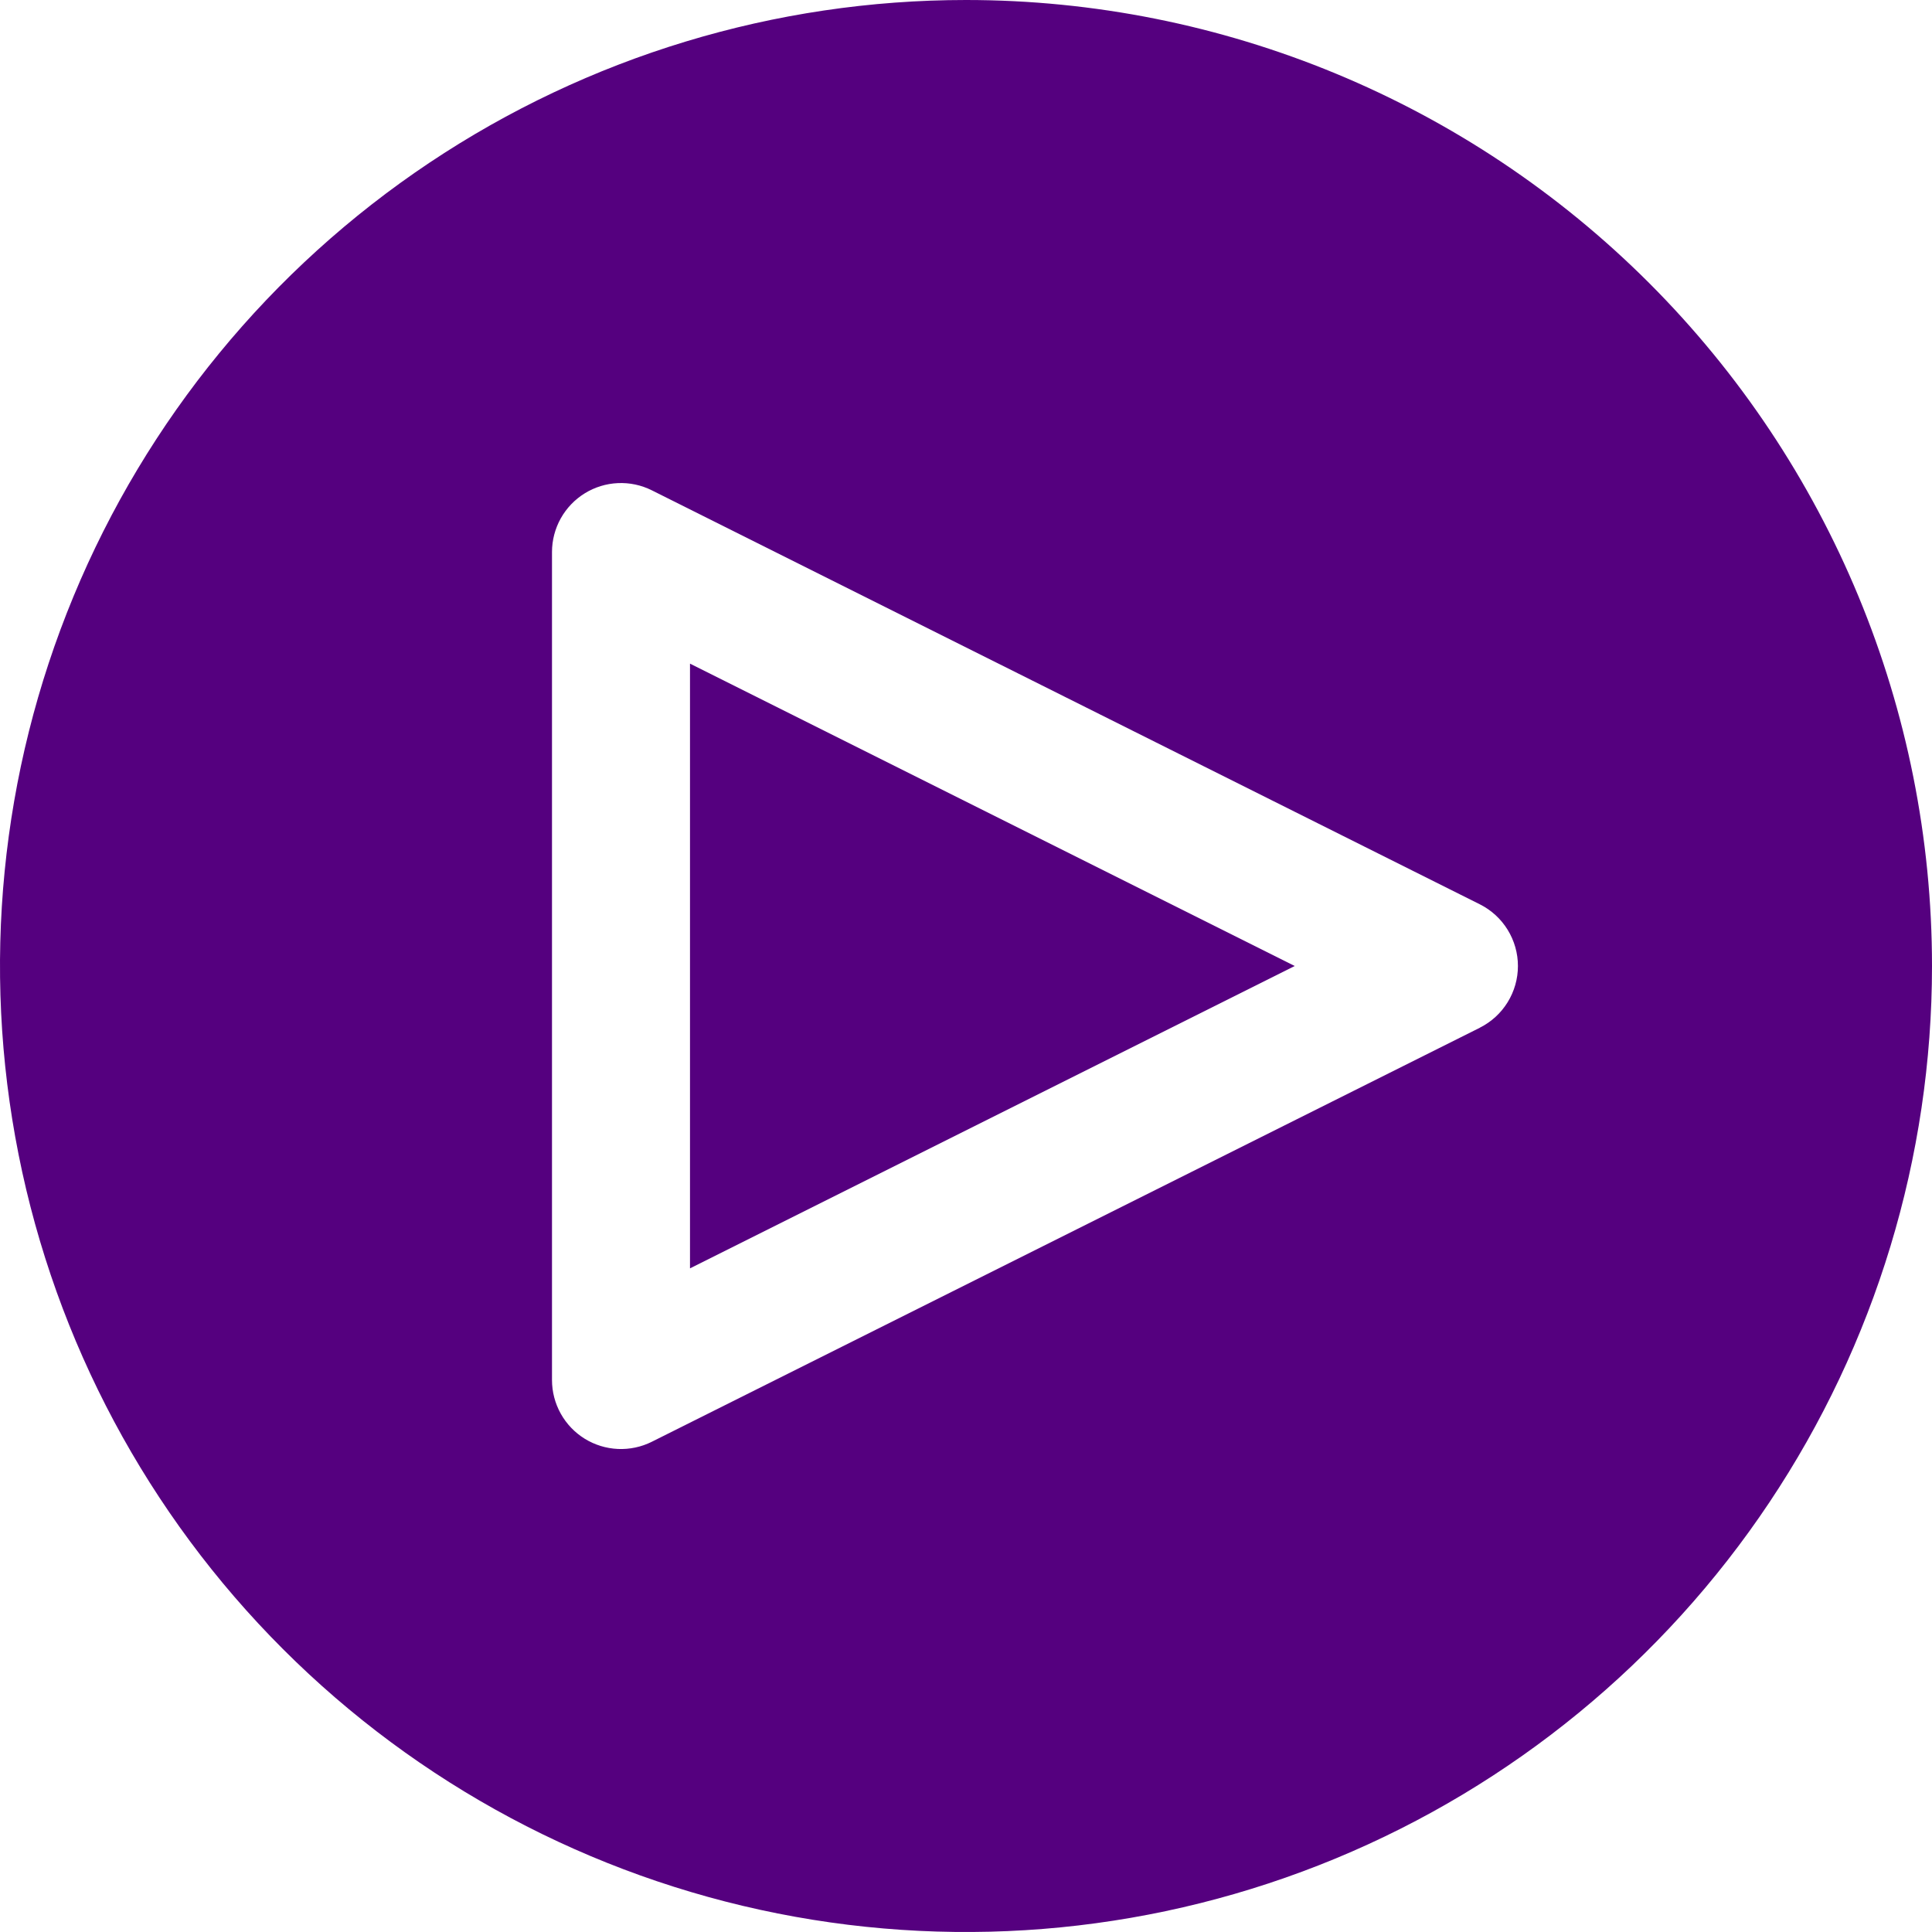
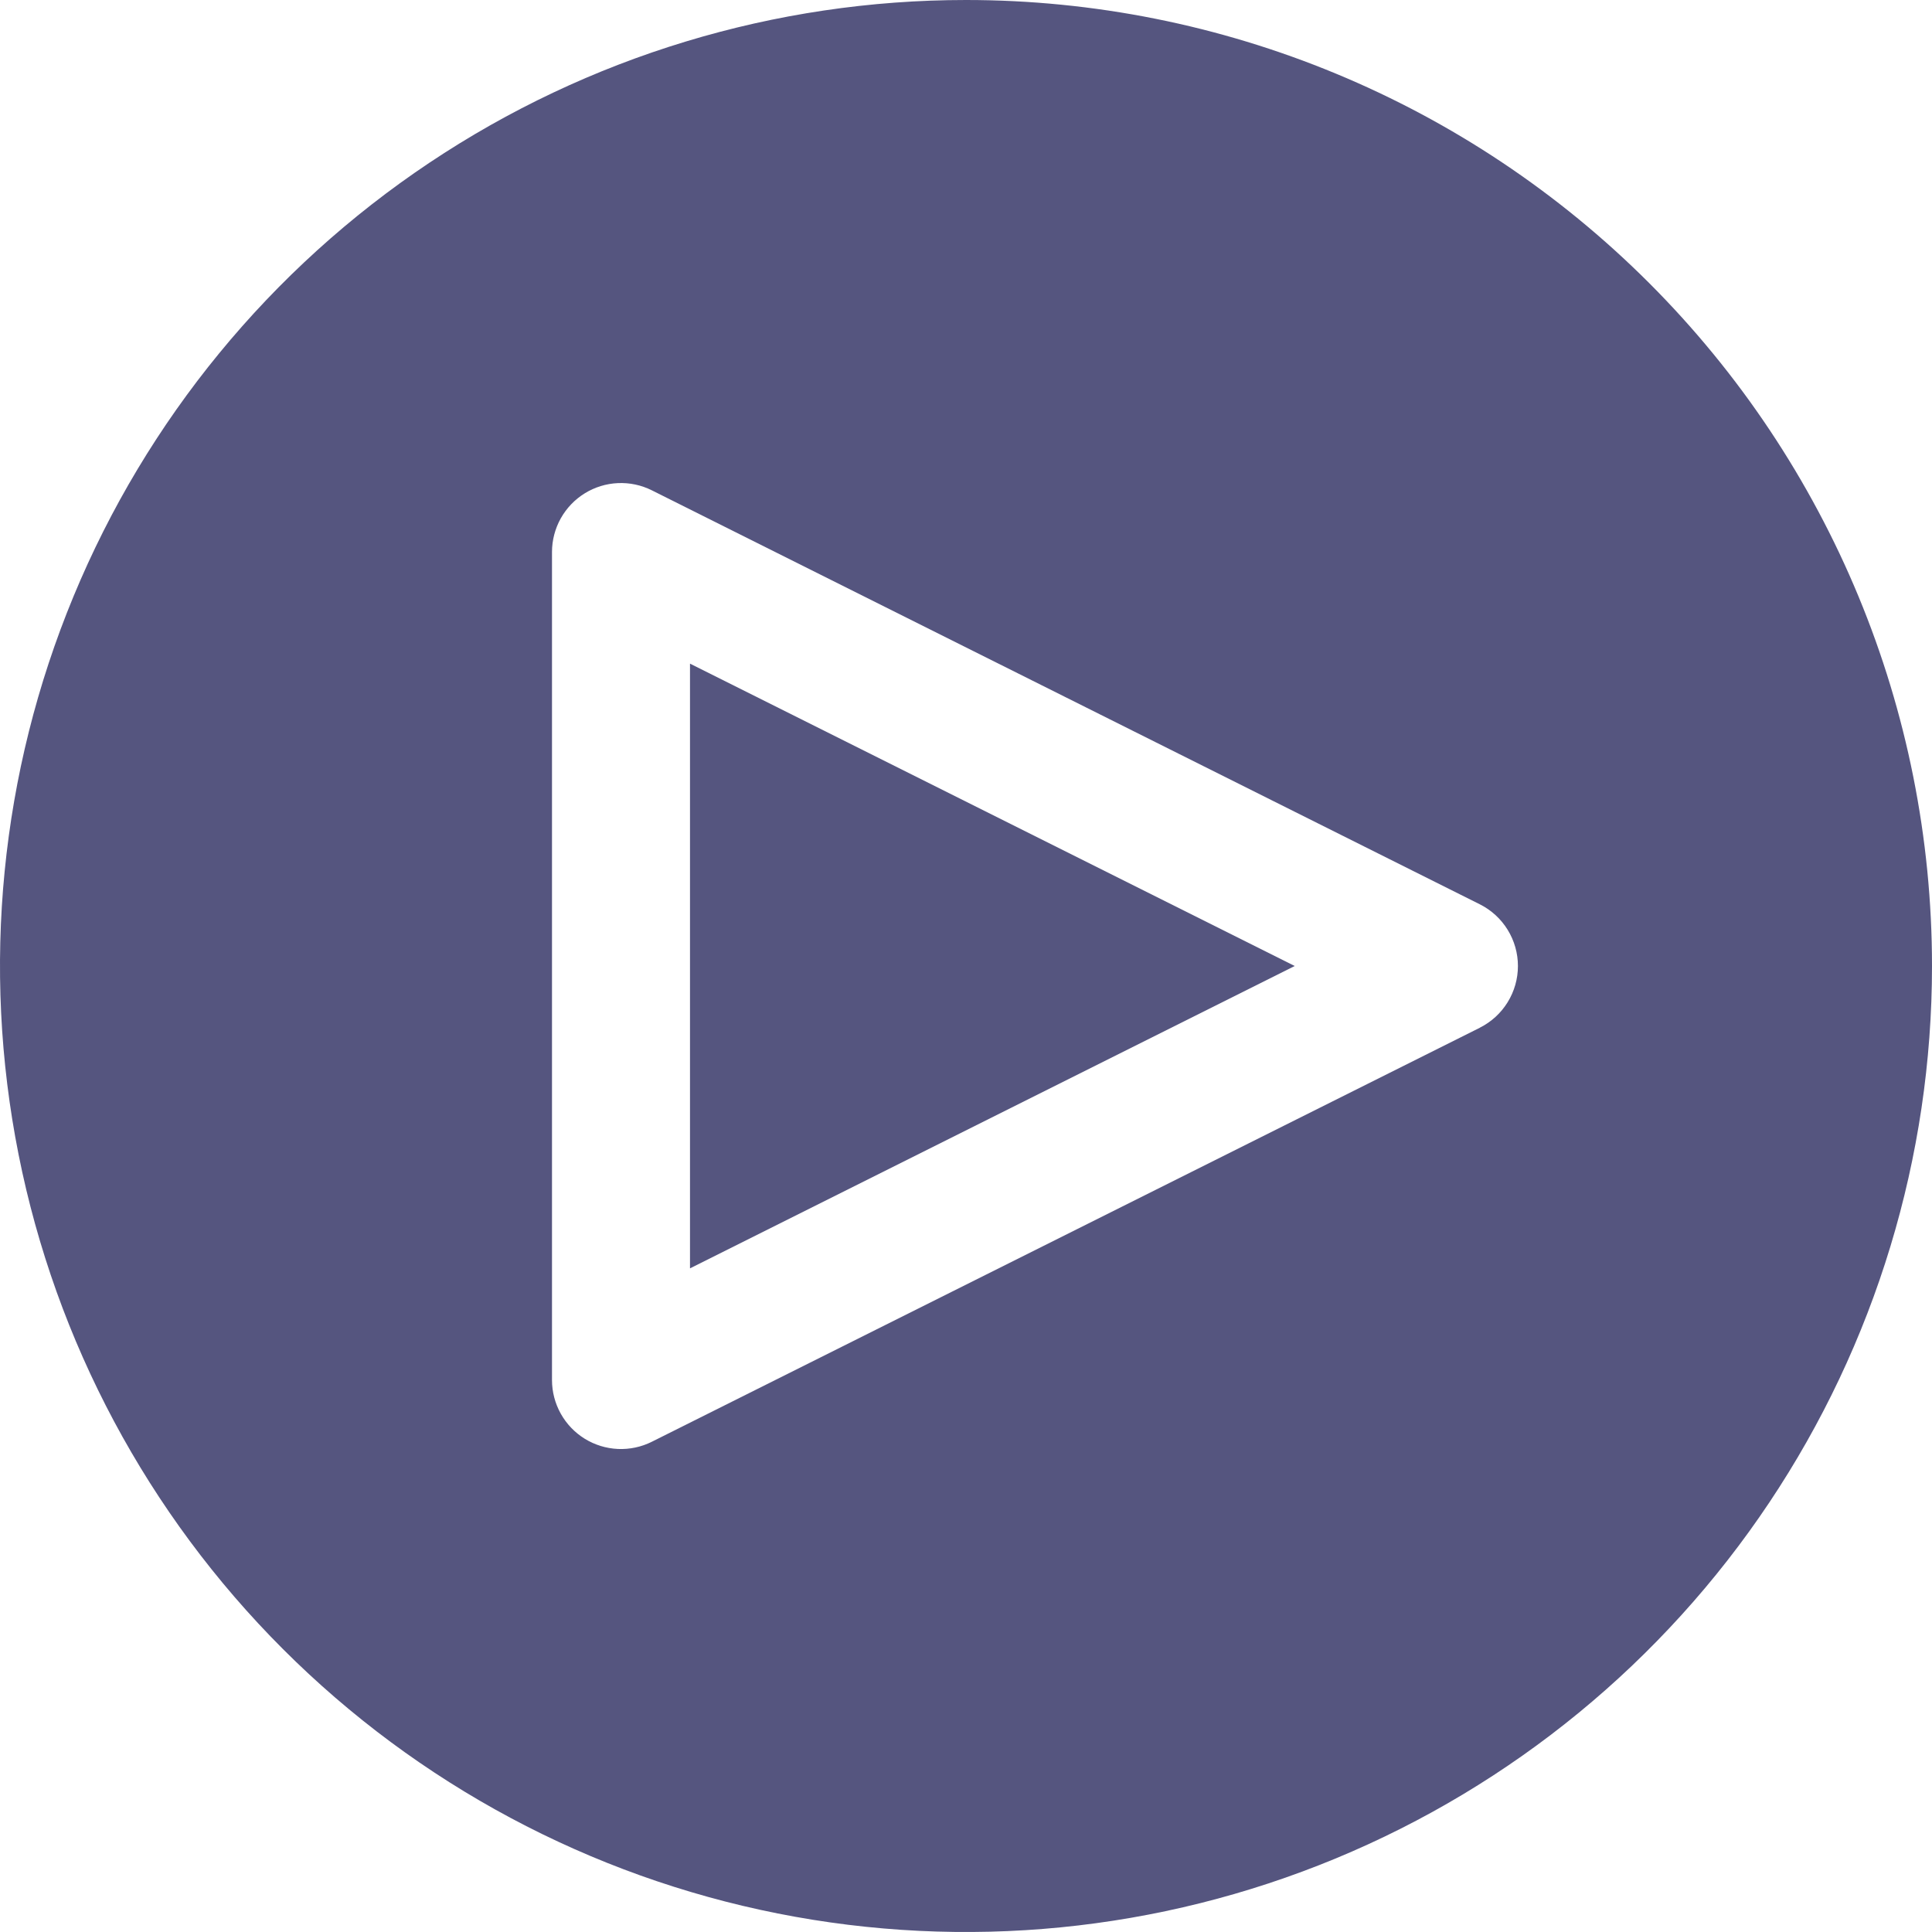
<svg xmlns="http://www.w3.org/2000/svg" width="100" height="100" viewBox="0 0 100 100" fill="none">
-   <path d="M35.714 65.65L67.014 50L35.714 34.35V65.65V65.65Z" fill="#55007f" />
-   <path d="M50 0C40.111 0 30.444 2.932 22.221 8.427C13.999 13.921 7.59 21.73 3.806 30.866C0.022 40.002 -0.969 50.056 0.961 59.755C2.89 69.454 7.652 78.363 14.645 85.355C21.637 92.348 30.547 97.11 40.245 99.039C49.944 100.969 59.998 99.978 69.134 96.194C78.27 92.41 86.079 86.001 91.573 77.778C97.068 69.556 100 59.889 100 50C100 36.739 94.732 24.021 85.355 14.645C75.978 5.268 63.261 0 50 0V0ZM76.596 53.196L33.739 74.625C33.195 74.897 32.59 75.025 31.981 74.998C31.373 74.97 30.782 74.788 30.264 74.468C29.746 74.147 29.319 73.7 29.023 73.168C28.727 72.636 28.571 72.037 28.571 71.429V28.571C28.572 27.963 28.728 27.364 29.024 26.833C29.321 26.302 29.748 25.855 30.266 25.535C30.783 25.215 31.374 25.033 31.982 25.006C32.59 24.978 33.195 25.107 33.739 25.379L76.596 46.807C77.189 47.104 77.687 47.56 78.035 48.124C78.383 48.688 78.568 49.337 78.568 50C78.568 50.663 78.383 51.312 78.035 51.876C77.687 52.44 77.189 52.896 76.596 53.193V53.196Z" fill="#55007f" />
+   <path d="M35.714 65.65L67.014 50L35.714 34.35V65.65V65.65Z" fill="#55557f" />
+   <path d="M50 0C40.111 0 30.444 2.932 22.221 8.427C13.999 13.921 7.59 21.73 3.806 30.866C0.022 40.002 -0.969 50.056 0.961 59.755C2.89 69.454 7.652 78.363 14.645 85.355C21.637 92.348 30.547 97.11 40.245 99.039C49.944 100.969 59.998 99.978 69.134 96.194C78.27 92.41 86.079 86.001 91.573 77.778C97.068 69.556 100 59.889 100 50C100 36.739 94.732 24.021 85.355 14.645C75.978 5.268 63.261 0 50 0V0ZM76.596 53.196L33.739 74.625C33.195 74.897 32.59 75.025 31.981 74.998C31.373 74.97 30.782 74.788 30.264 74.468C29.746 74.147 29.319 73.7 29.023 73.168C28.727 72.636 28.571 72.037 28.571 71.429V28.571C28.572 27.963 28.728 27.364 29.024 26.833C29.321 26.302 29.748 25.855 30.266 25.535C30.783 25.215 31.374 25.033 31.982 25.006C32.59 24.978 33.195 25.107 33.739 25.379L76.596 46.807C77.189 47.104 77.687 47.56 78.035 48.124C78.383 48.688 78.568 49.337 78.568 50C78.568 50.663 78.383 51.312 78.035 51.876C77.687 52.44 77.189 52.896 76.596 53.193V53.196Z" fill="#55557f" />
</svg>
